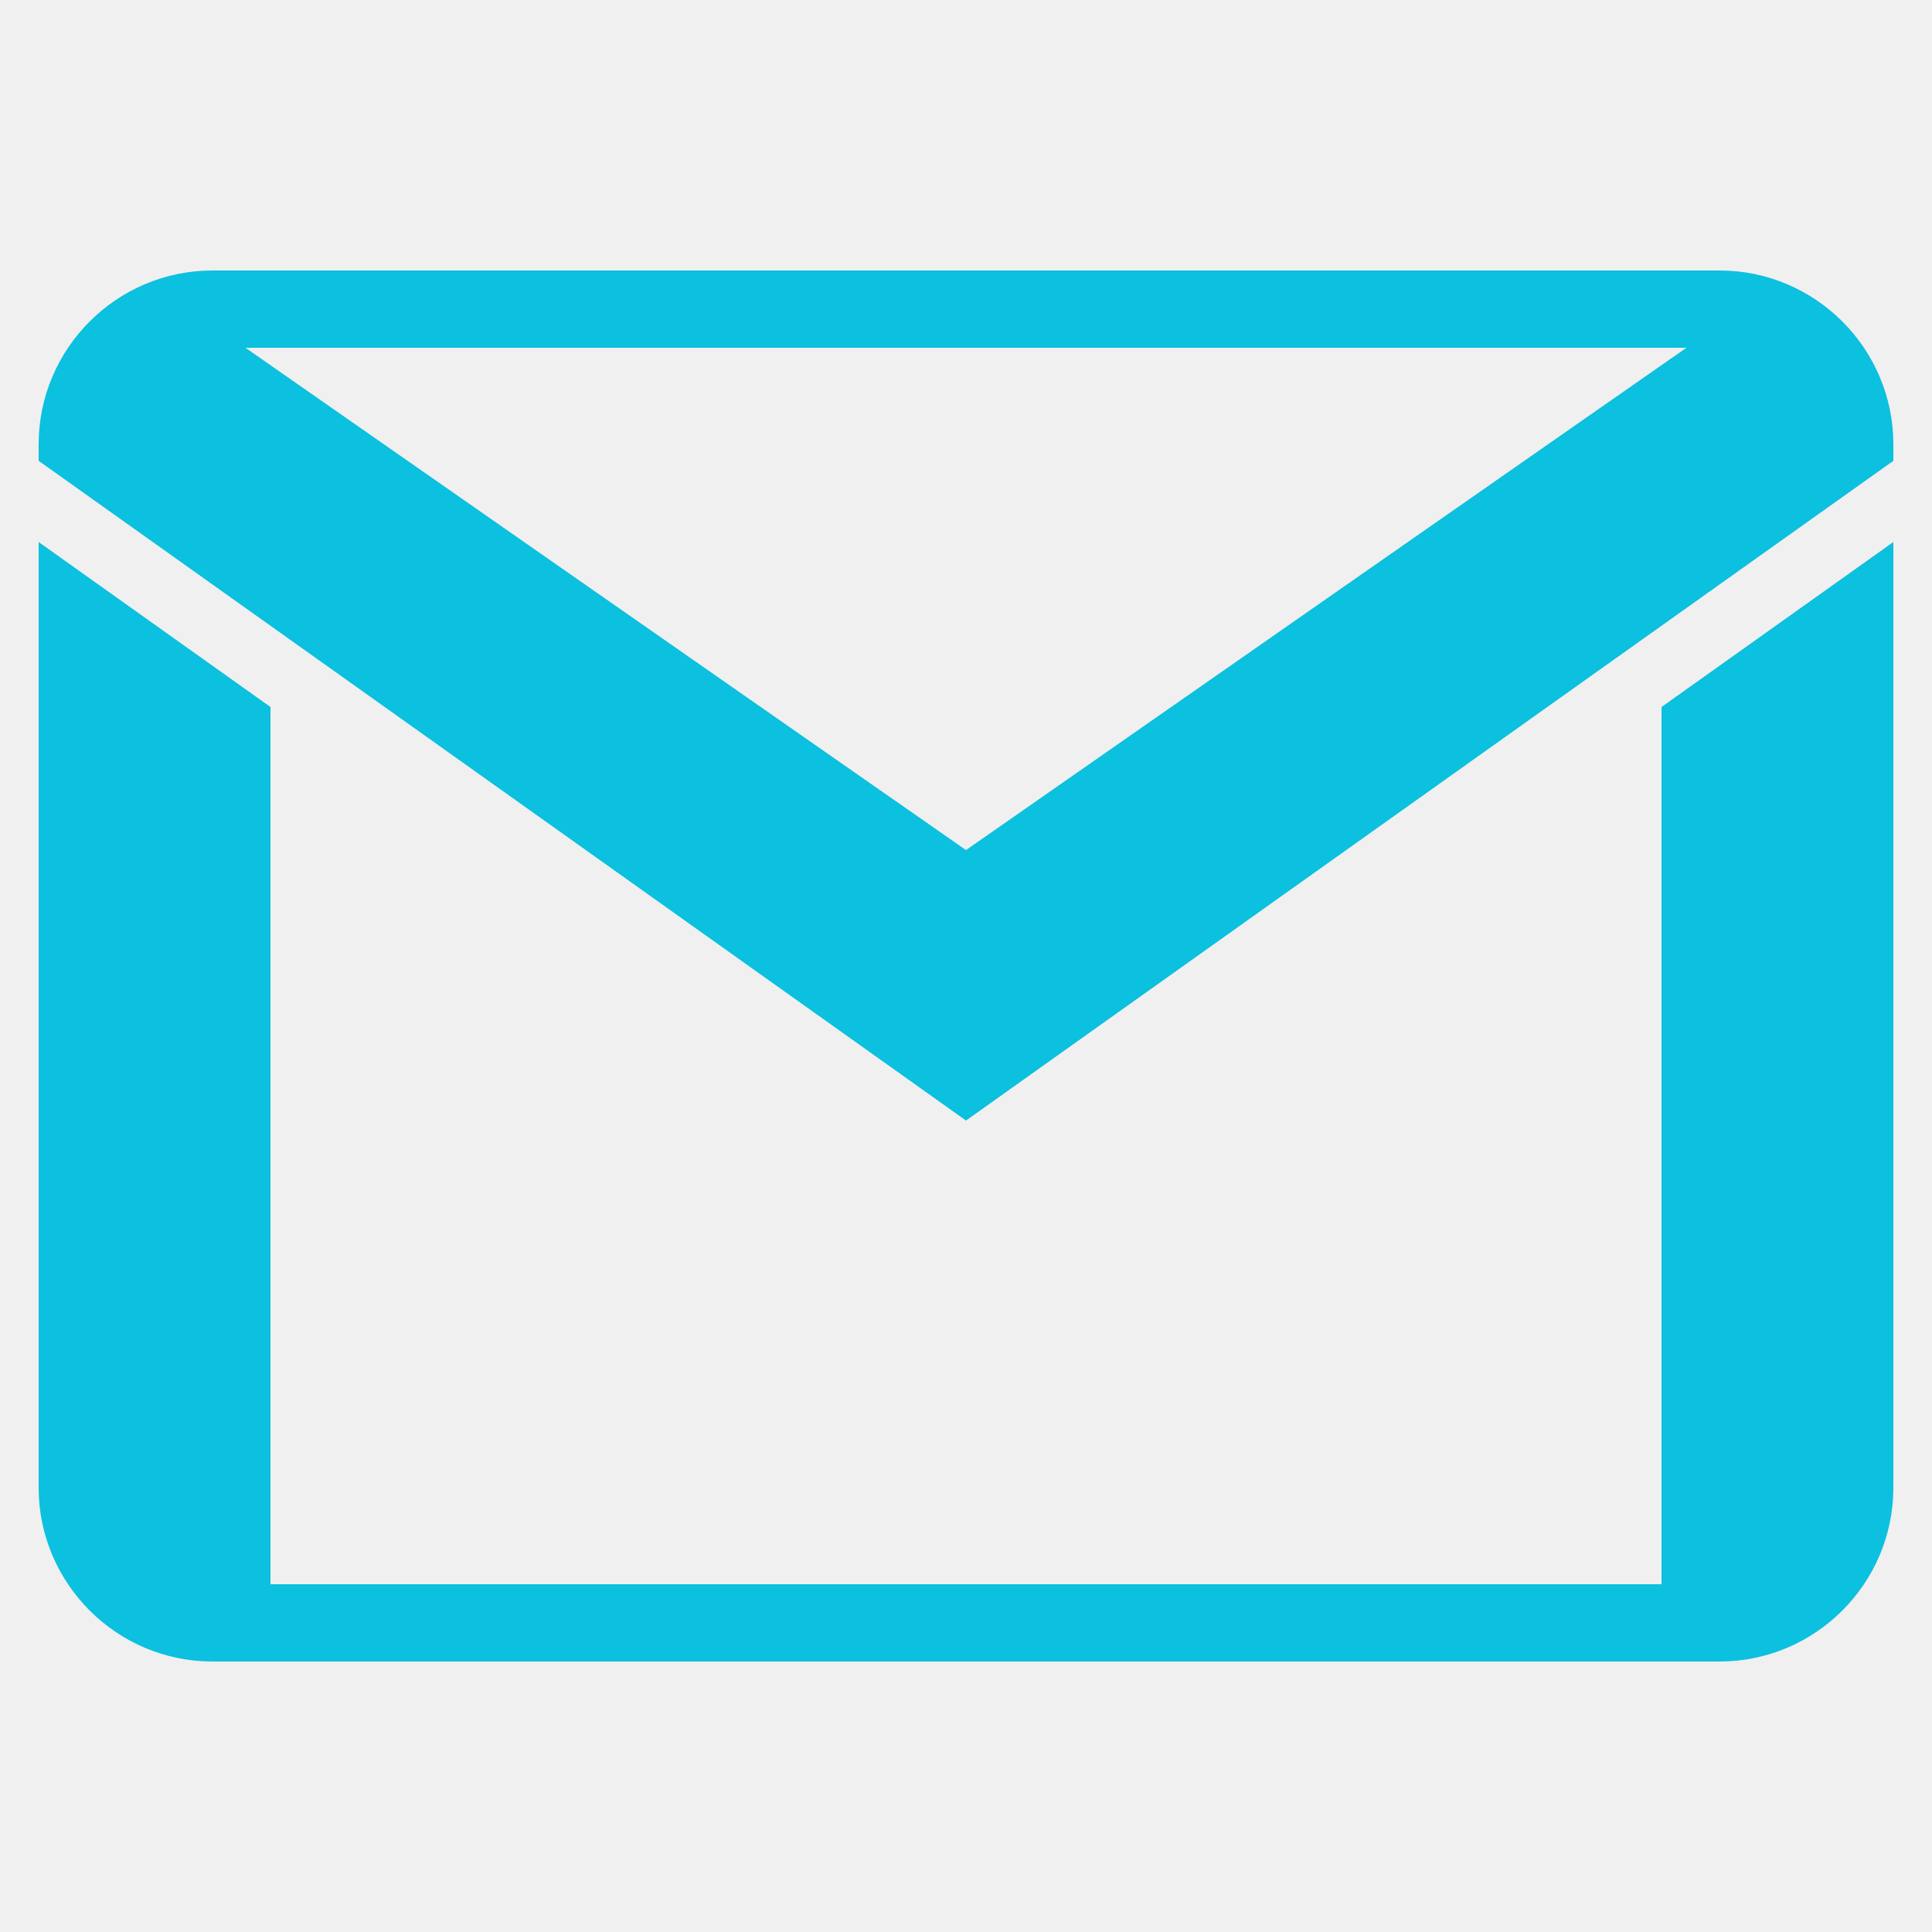
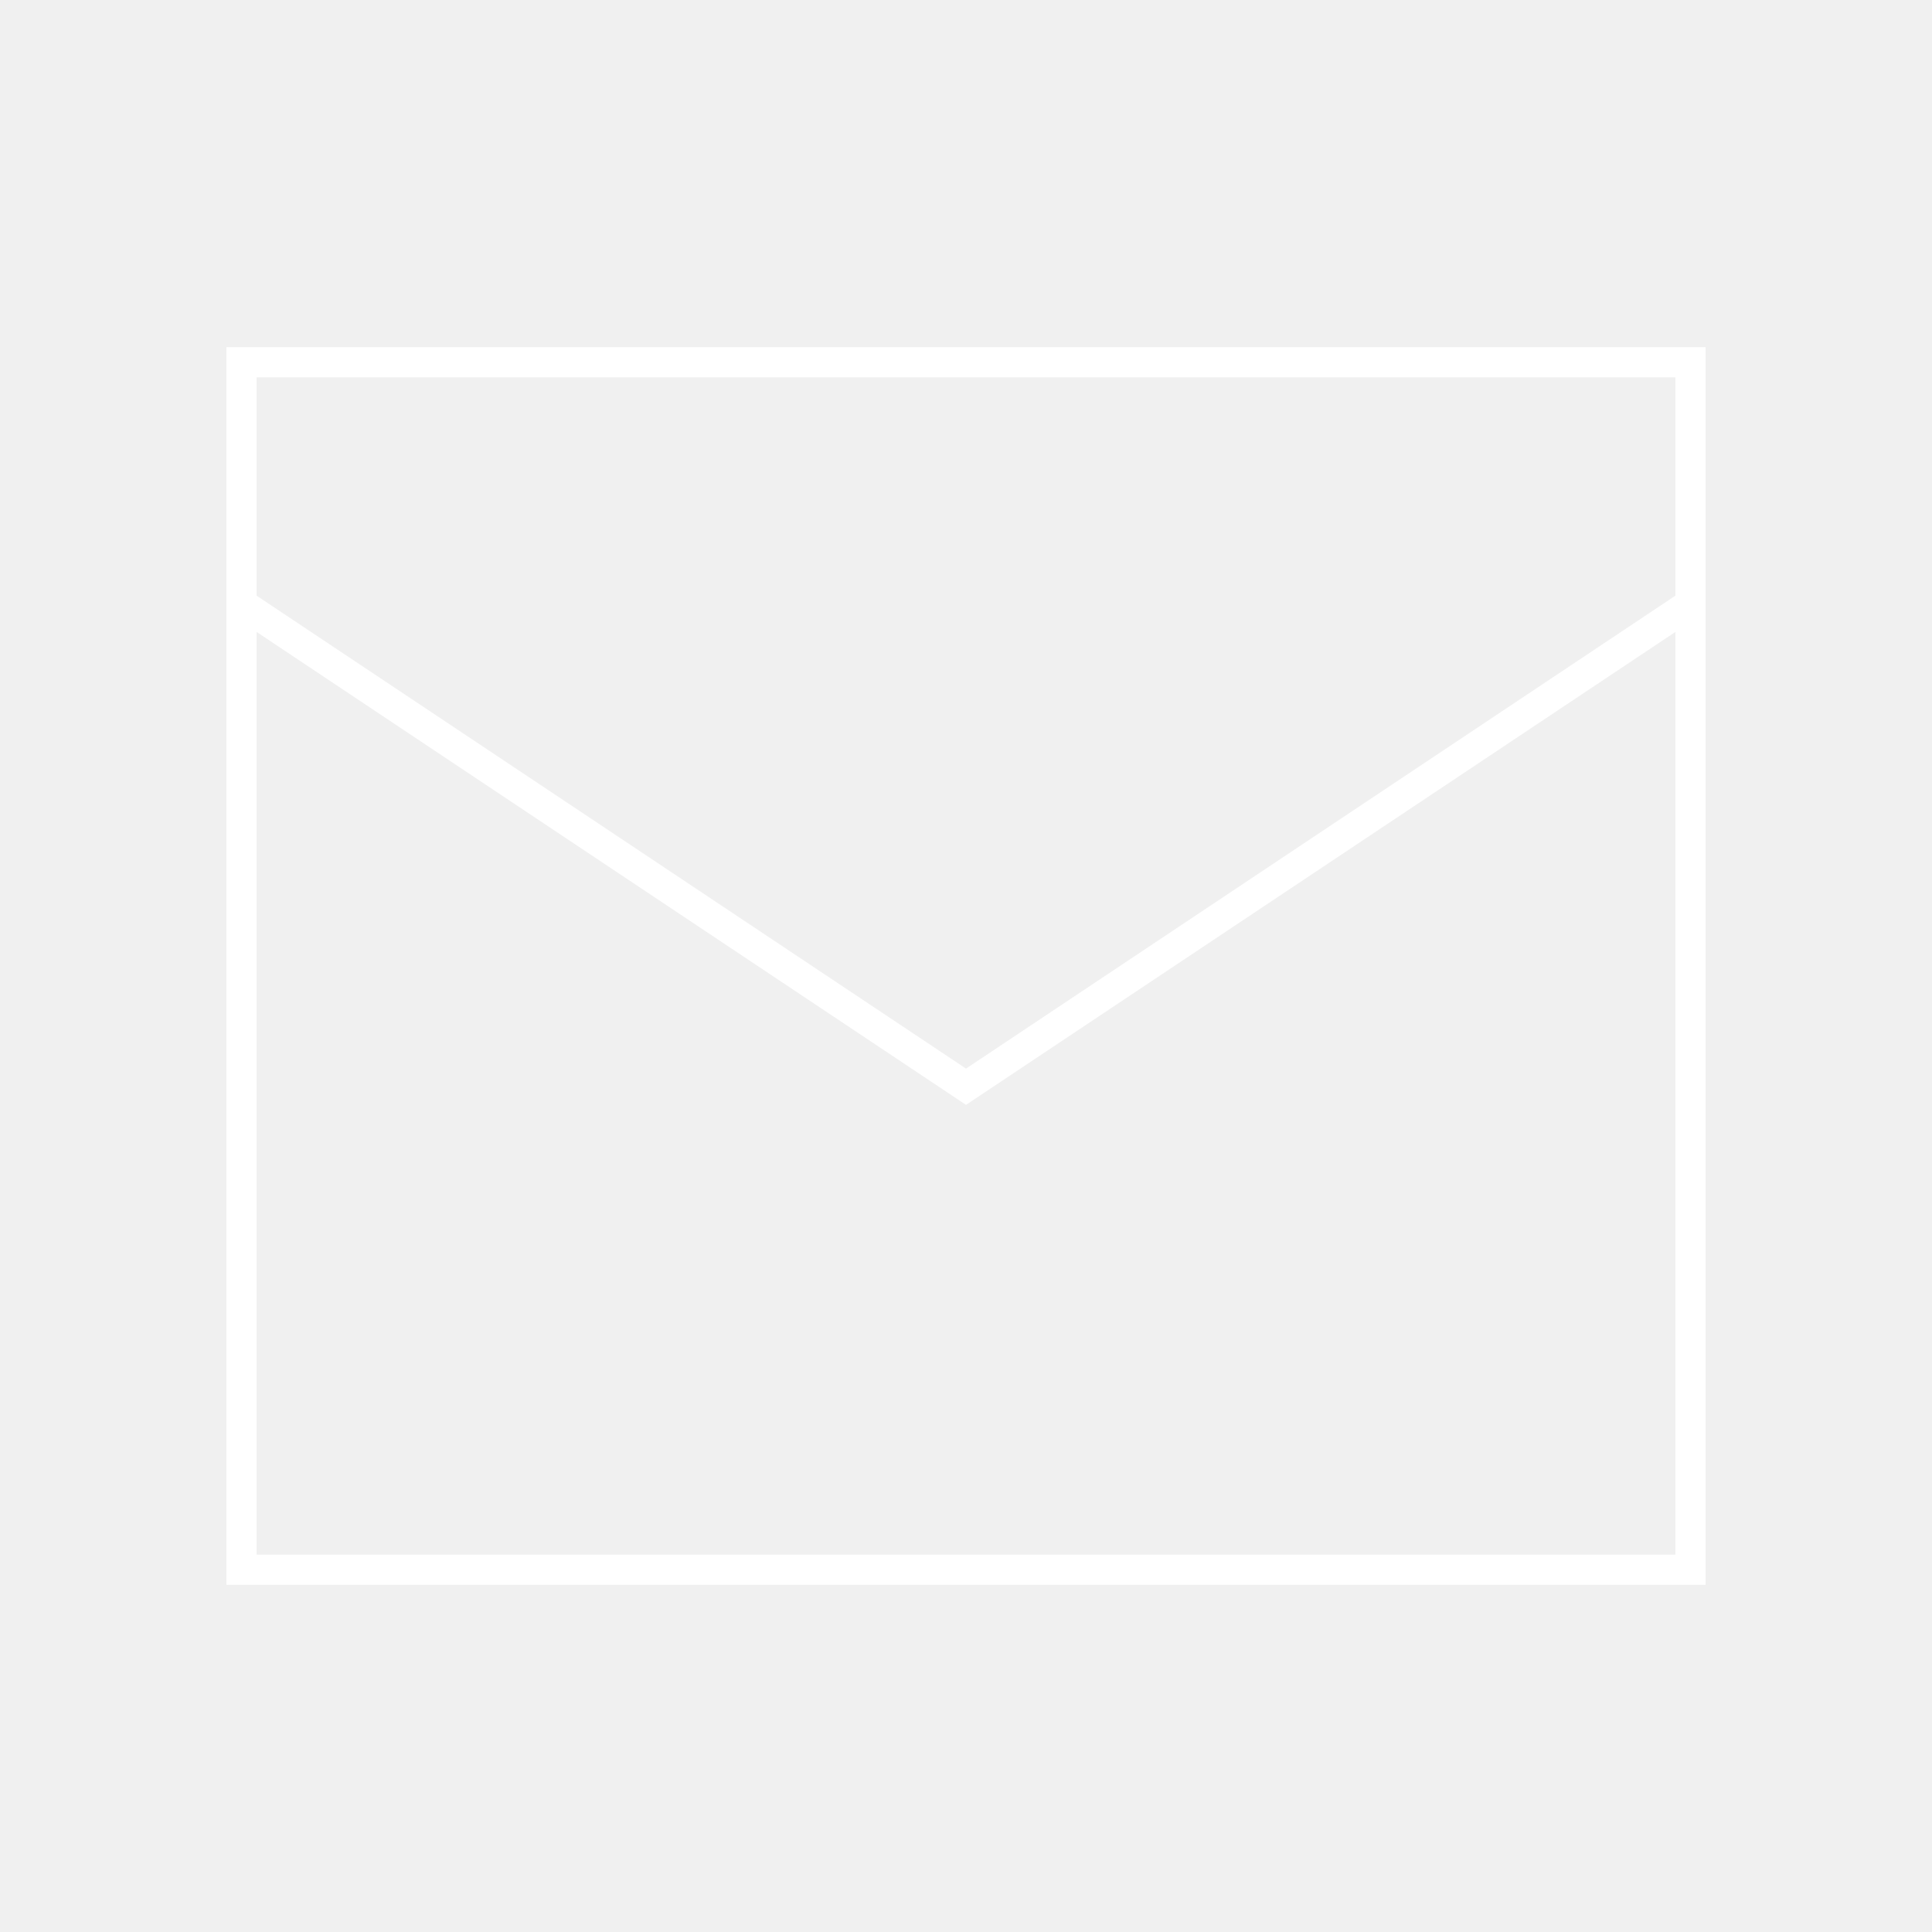
- <svg xmlns="http://www.w3.org/2000/svg" viewBox="0,0,256,256" width="50px" height="50px">
-   <g fill-opacity="0" fill="#ffffff" fill-rule="nonzero" stroke="none" stroke-width="1" stroke-linecap="butt" stroke-linejoin="miter" stroke-miterlimit="10" stroke-dasharray="" stroke-dashoffset="0" font-family="none" font-weight="none" font-size="none" text-anchor="none" style="mix-blend-mode: normal">
-     <path d="M0,256v-256h256v256z" id="bgRectangle" />
-   </g>
-   <g fill="#0cc0df" fill-rule="nonzero" stroke="none" stroke-width="1" stroke-linecap="butt" stroke-linejoin="miter" stroke-miterlimit="10" stroke-dasharray="" stroke-dashoffset="0" font-family="none" font-weight="none" font-size="none" text-anchor="none" style="mix-blend-mode: normal">
-     <g transform="scale(5.12,5.12)">
-       <path d="M5.5,7c-2.48,0 -4.5,2.02 -4.5,4.5v0.426l24,17.074l24,-17.074v-0.426c0,-2.48 -2.02,-4.5 -4.5,-4.5zM6.352,9h37.293l-18.645,13zM1,14.027v24.473c0,2.48 2.02,4.5 4.5,4.5h39c2.48,0 4.5,-2.02 4.5,-4.5v-24.473l-6,4.27v22.703h-36v-22.703z" />
-     </g>
+ <svg xmlns="http://www.w3.org/2000/svg" width="800px" height="800px" viewBox="0 0 64 64" fill="none" stroke="#ffff">
+   <g id="SVGRepo_bgCarrier" stroke-width="0" />
+   <g id="SVGRepo_tracerCarrier" stroke-linecap="round" stroke-linejoin="round" />
+   <g id="SVGRepo_iconCarrier">
+     <rect x="8" y="12" width="48" height="40" />
+     <polyline points="56 20 32 36 8 20" />
  </g>
</svg>
